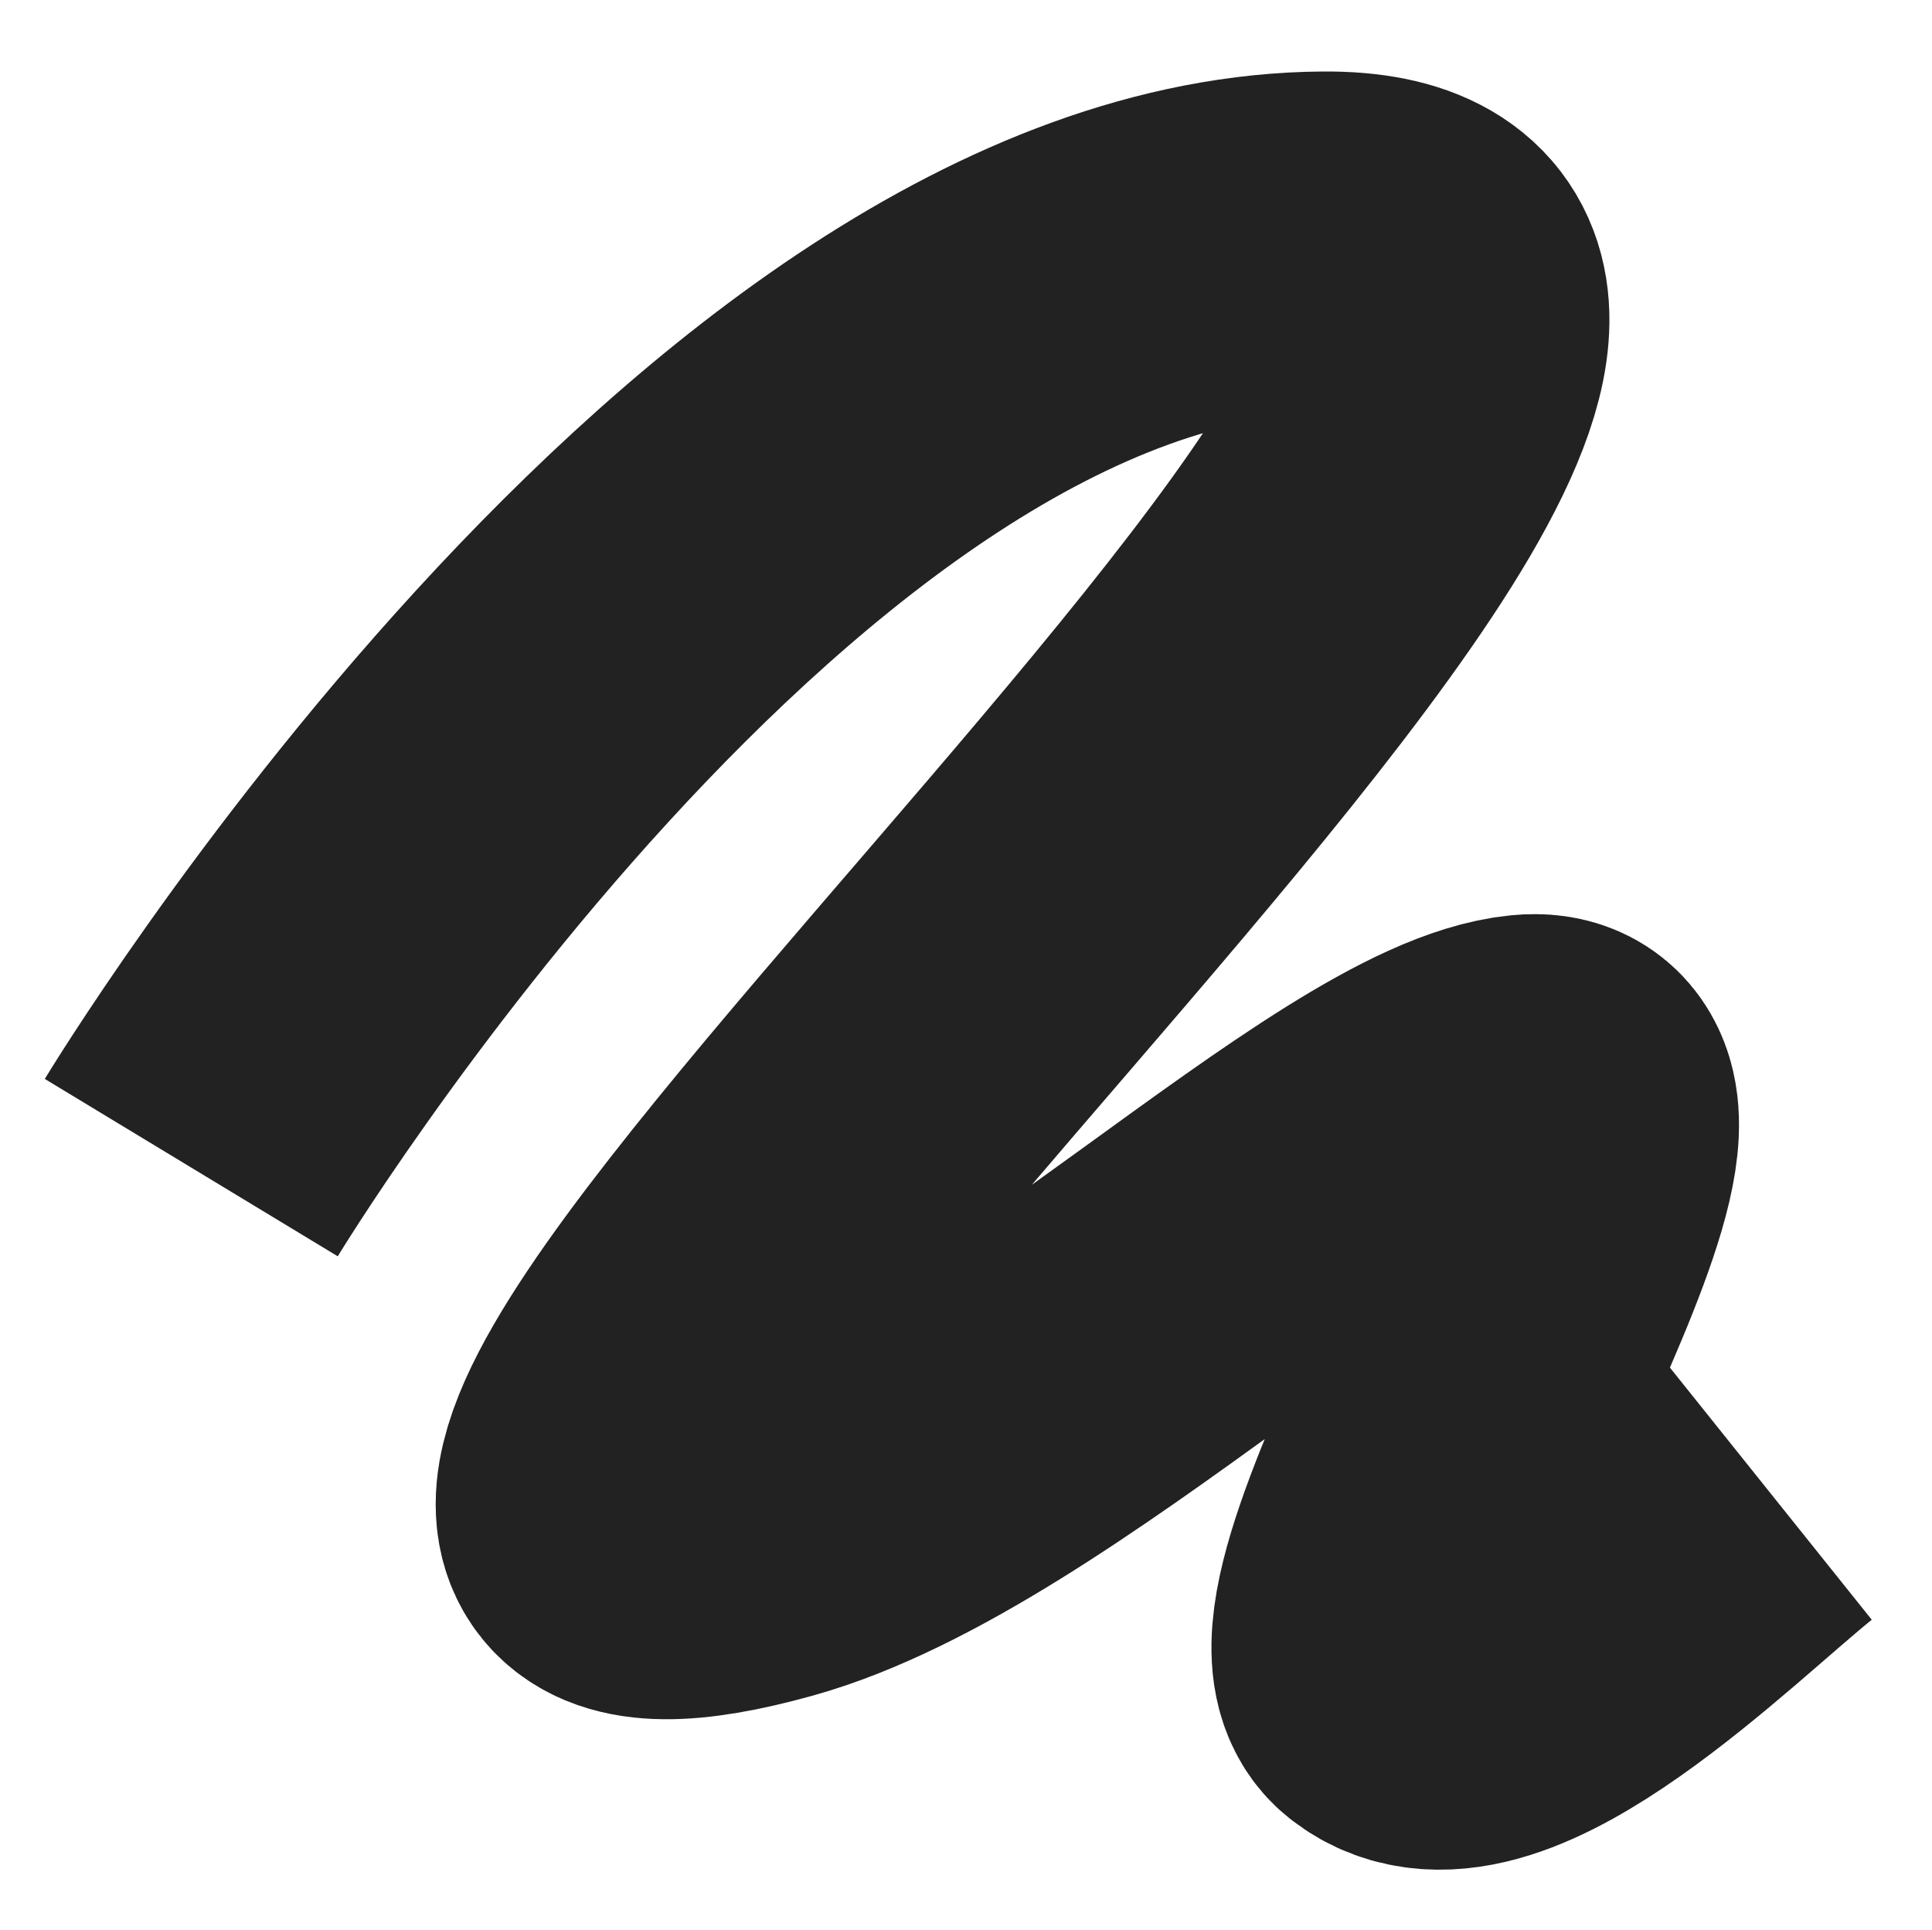
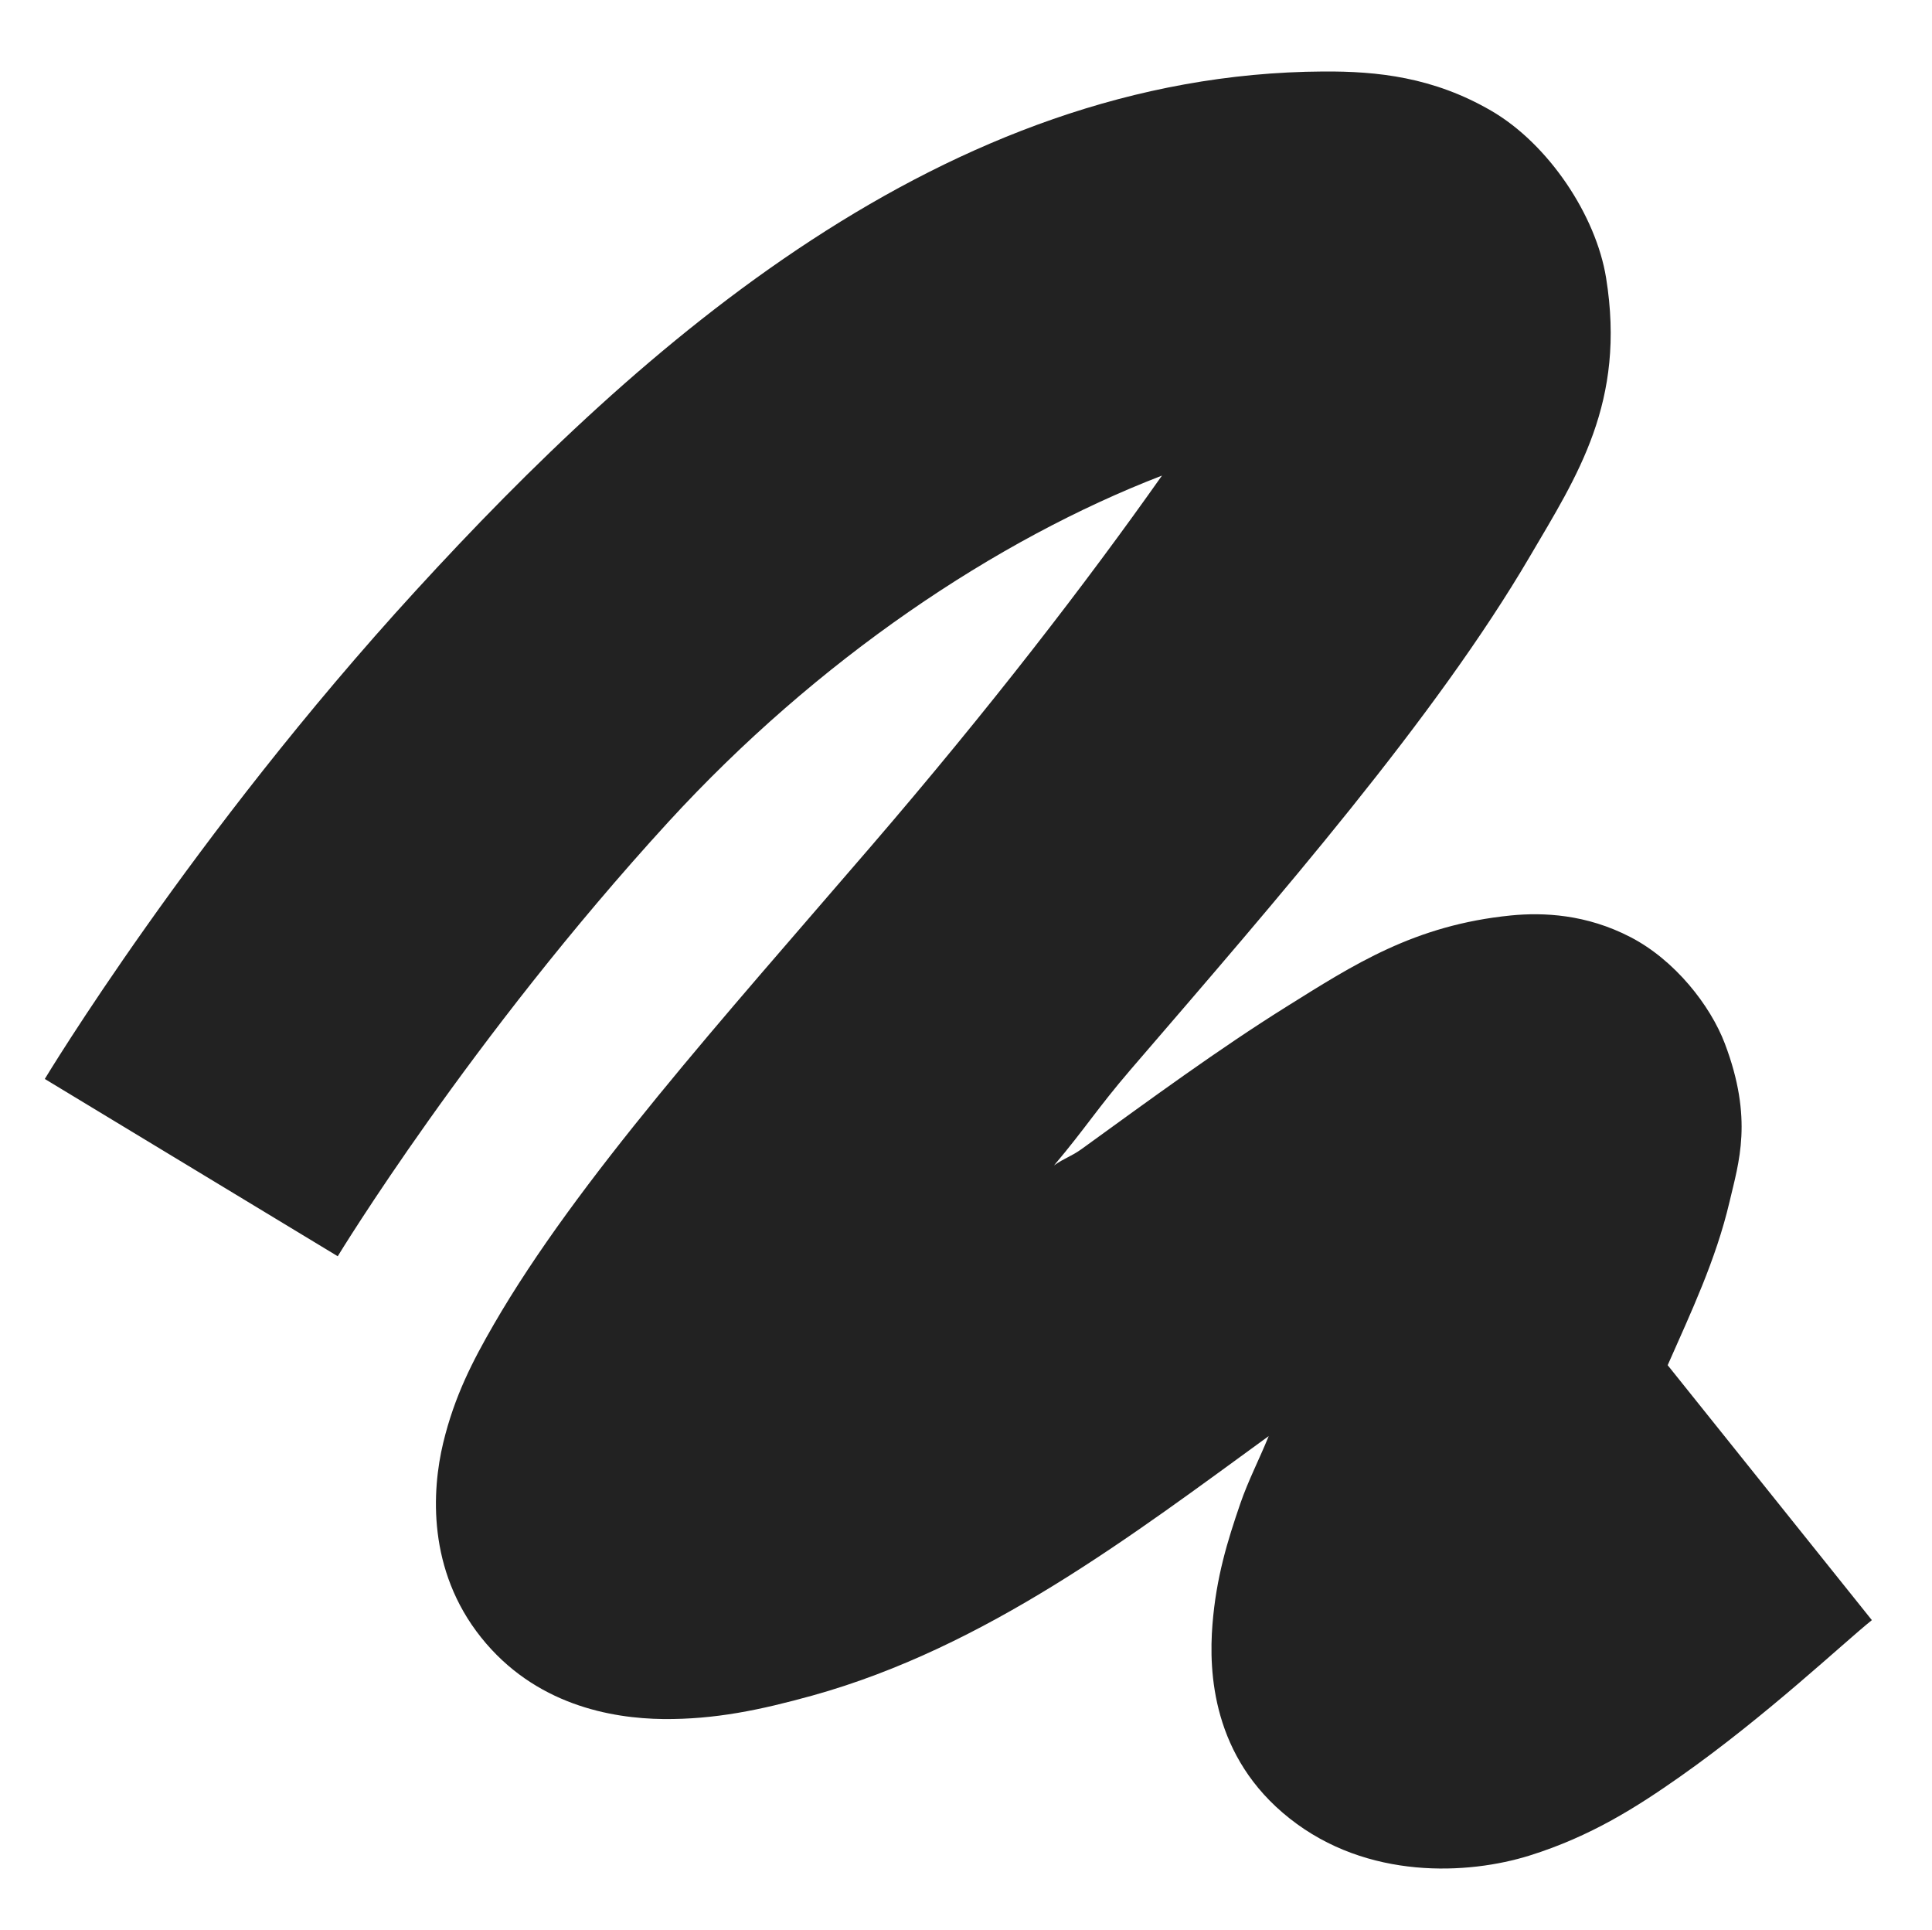
<svg xmlns="http://www.w3.org/2000/svg" height="15.977px" viewBox="0 0 16 15.977" width="16px" version="1.1" id="svg1216">
  <defs id="defs1220" />
-   <path style="fill:none;stroke:#222222;stroke-width:2.836;stroke-linecap:butt;stroke-linejoin:miter;stroke-opacity:1;stroke-dasharray:none" d="m 1.584,9.668 c 0,0 4.62,-7.632 9.384,-7.658 C 15.731,1.984 0.599,14.274 6.351,12.674 8.437,12.093 11.326,9.122 12.653,8.99 c 1.327,-0.132 -1.815,4.383 -1.093,4.955 0.722,0.572 2.358,-1.082 3.055,-1.64" id="path3052" />
+   <path style="baseline-shift:baseline;display:inline;overflow:visible;vector-effect:none;fill:#222222;enable-background:accumulate;stop-color:#000000;stop-opacity:1;opacity:1" d="M 10.959,0.592 C 7.823,0.609 5.301,2.862 3.443,4.891 1.585,6.919 0.371,8.934 0.371,8.934 L 2.797,10.402 c 0,0 1.095,-1.802 2.738,-3.596 C 6.769,5.46 8.248,4.468 9.623,3.938 8.992,4.832 8.199,5.862 7.213,7.008 c -1.231,1.431 -2.435,2.767 -3.125,3.961 -0.172,0.298 -0.324,0.589 -0.418,0.98 -0.094,0.392 -0.132,1.05 0.314,1.609 0.446,0.559 1.079,0.671 1.508,0.676 0.429,0.004 0.805,-0.075 1.238,-0.195 1.437,-0.4 2.652,-1.33 3.777,-2.148 -0.077,0.19 -0.171,0.371 -0.236,0.561 -0.106,0.309 -0.199,0.609 -0.23,1 -0.031,0.391 -0.004,1.097 0.639,1.605 0.645,0.511 1.48,0.466 1.988,0.307 0.508,-0.159 0.888,-0.402 1.244,-0.652 0.713,-0.501 1.353,-1.107 1.59,-1.297 l -1.691,-2.111 c 0.194,-0.44 0.399,-0.871 0.512,-1.352 0.076,-0.326 0.199,-0.685 -0.039,-1.312 C 14.164,8.325 13.872,7.951 13.504,7.76 13.136,7.569 12.781,7.554 12.514,7.58 11.711,7.66 11.209,7.989 10.65,8.338 10.092,8.687 9.527,9.102 8.955,9.516 8.868,9.578 8.816,9.588 8.729,9.65 8.994,9.336 9.085,9.181 9.363,8.857 10.6,7.42 11.886,5.944 12.67,4.607 13.062,3.939 13.467,3.33 13.301,2.301 13.218,1.786 12.826,1.193 12.348,0.916 11.87,0.639 11.408,0.589 10.959,0.592 Z" id="path3052" />
</svg>
